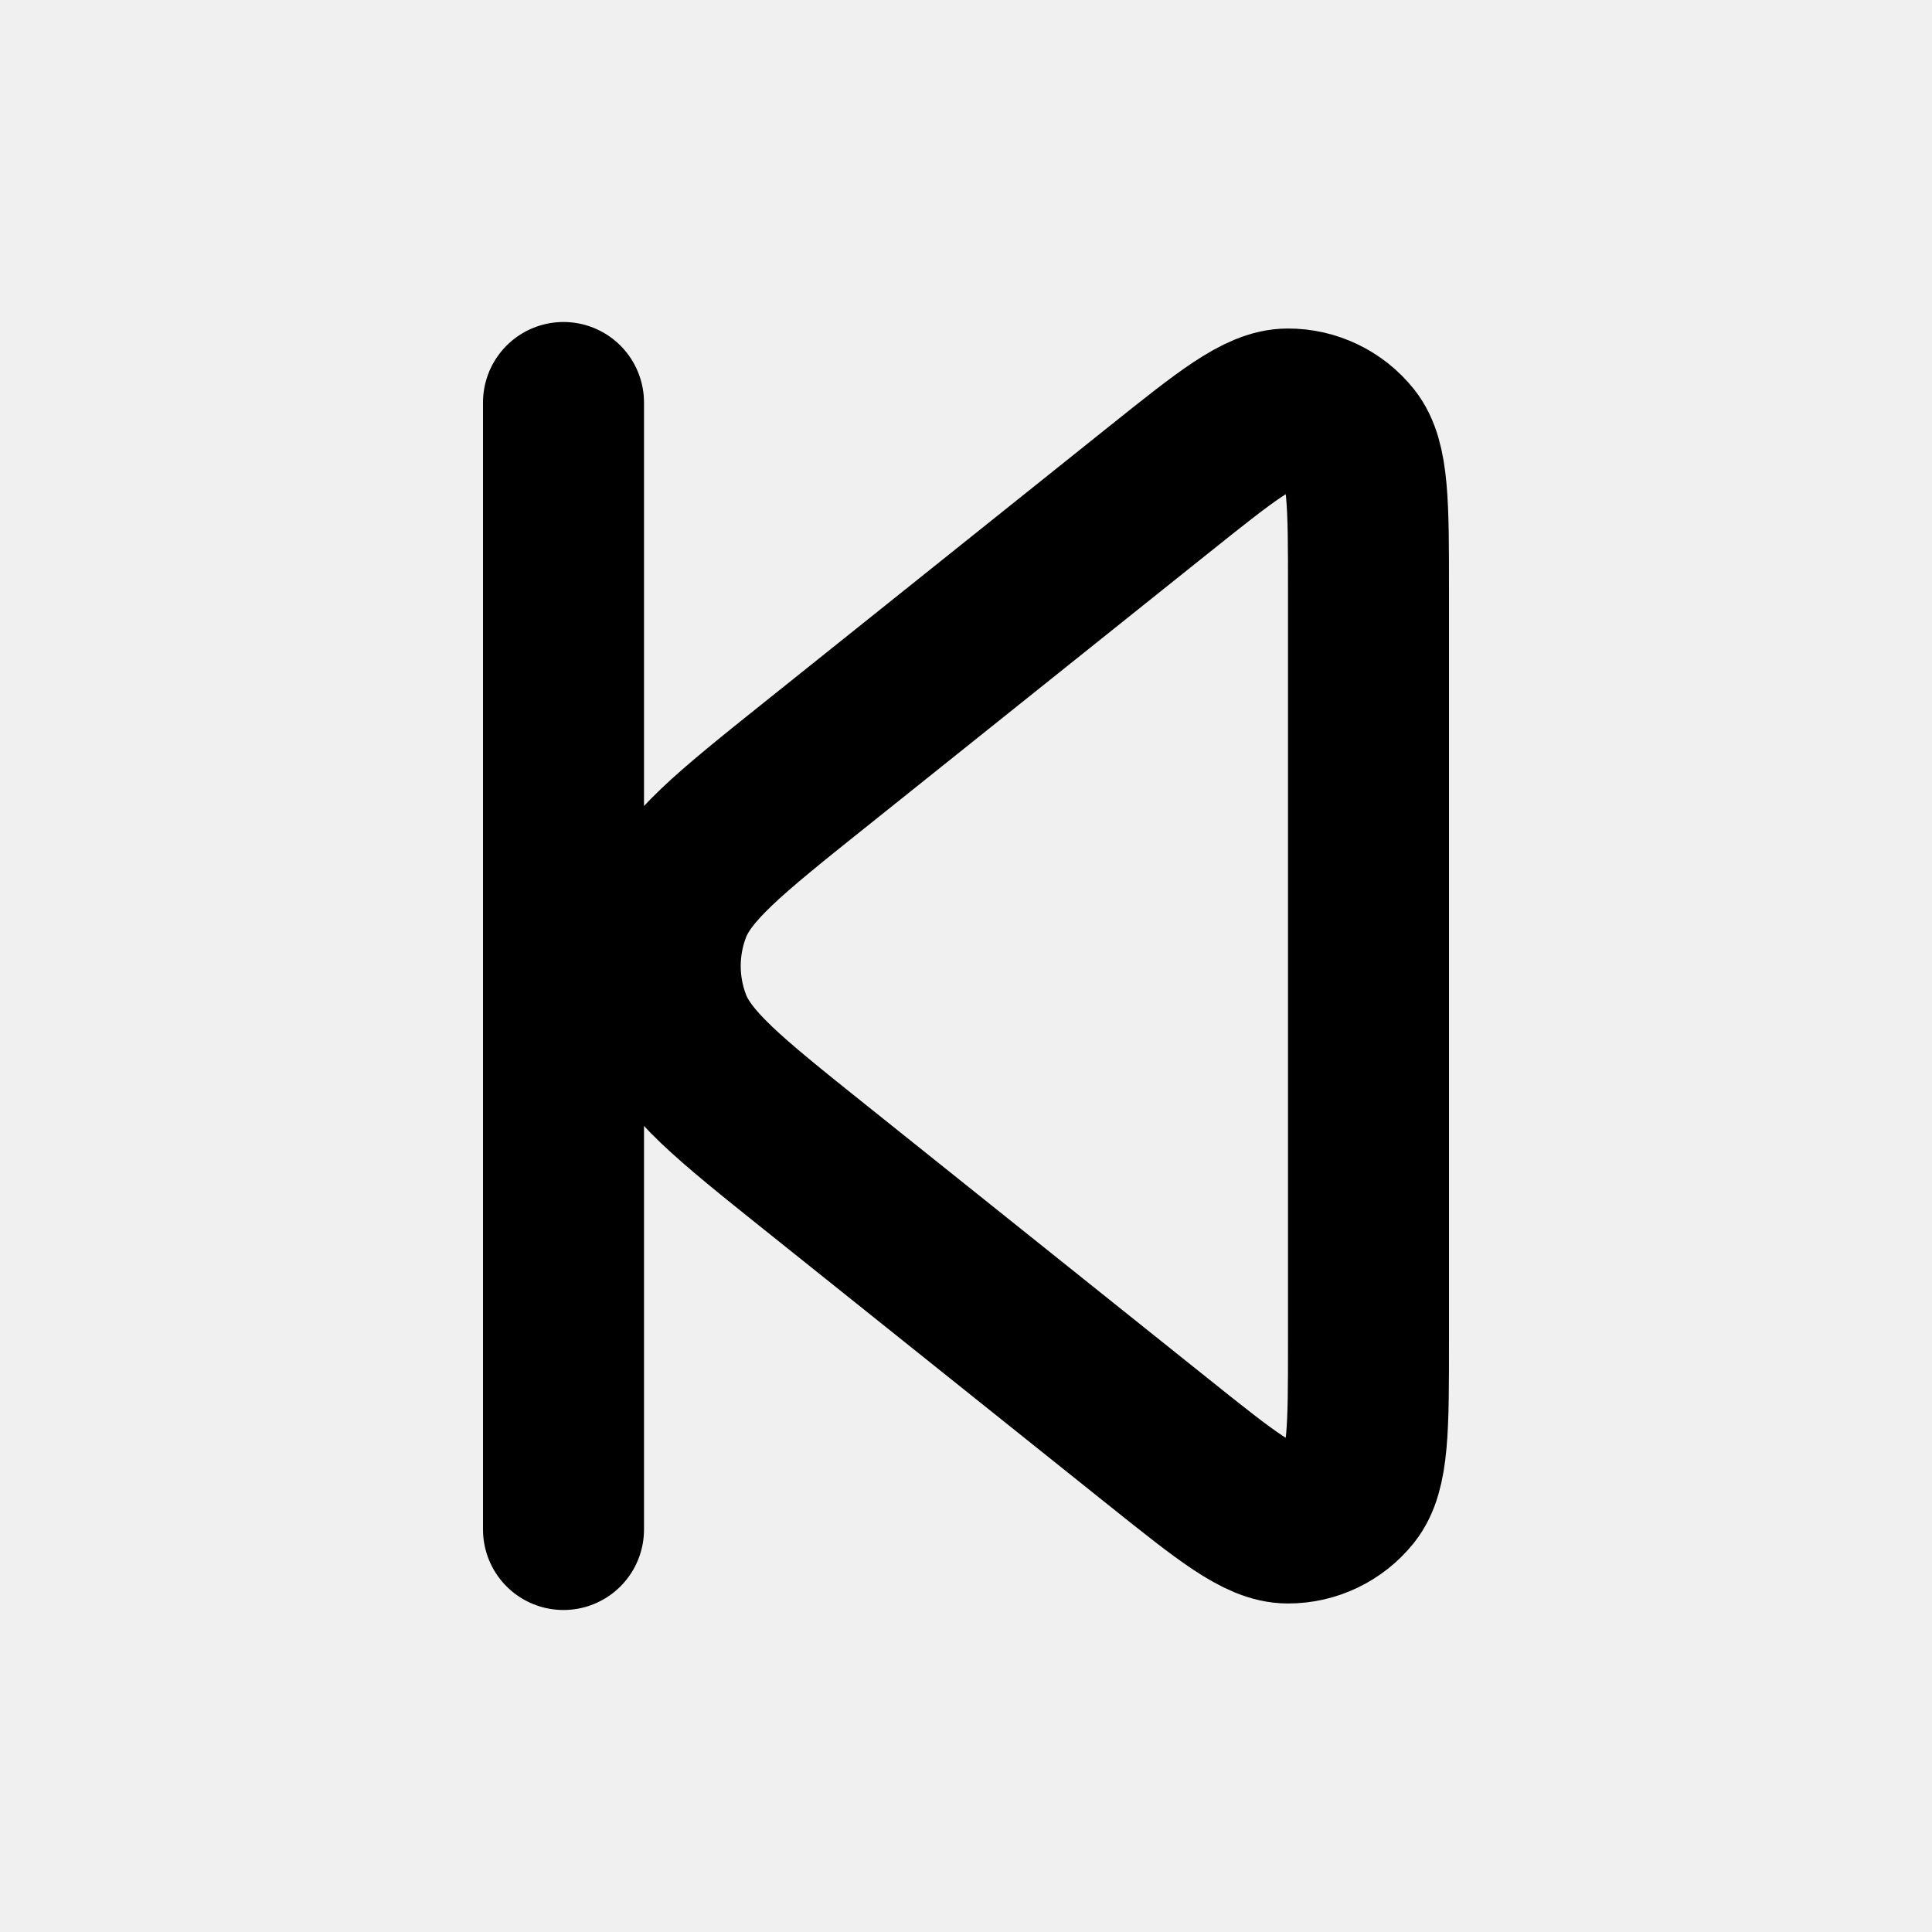
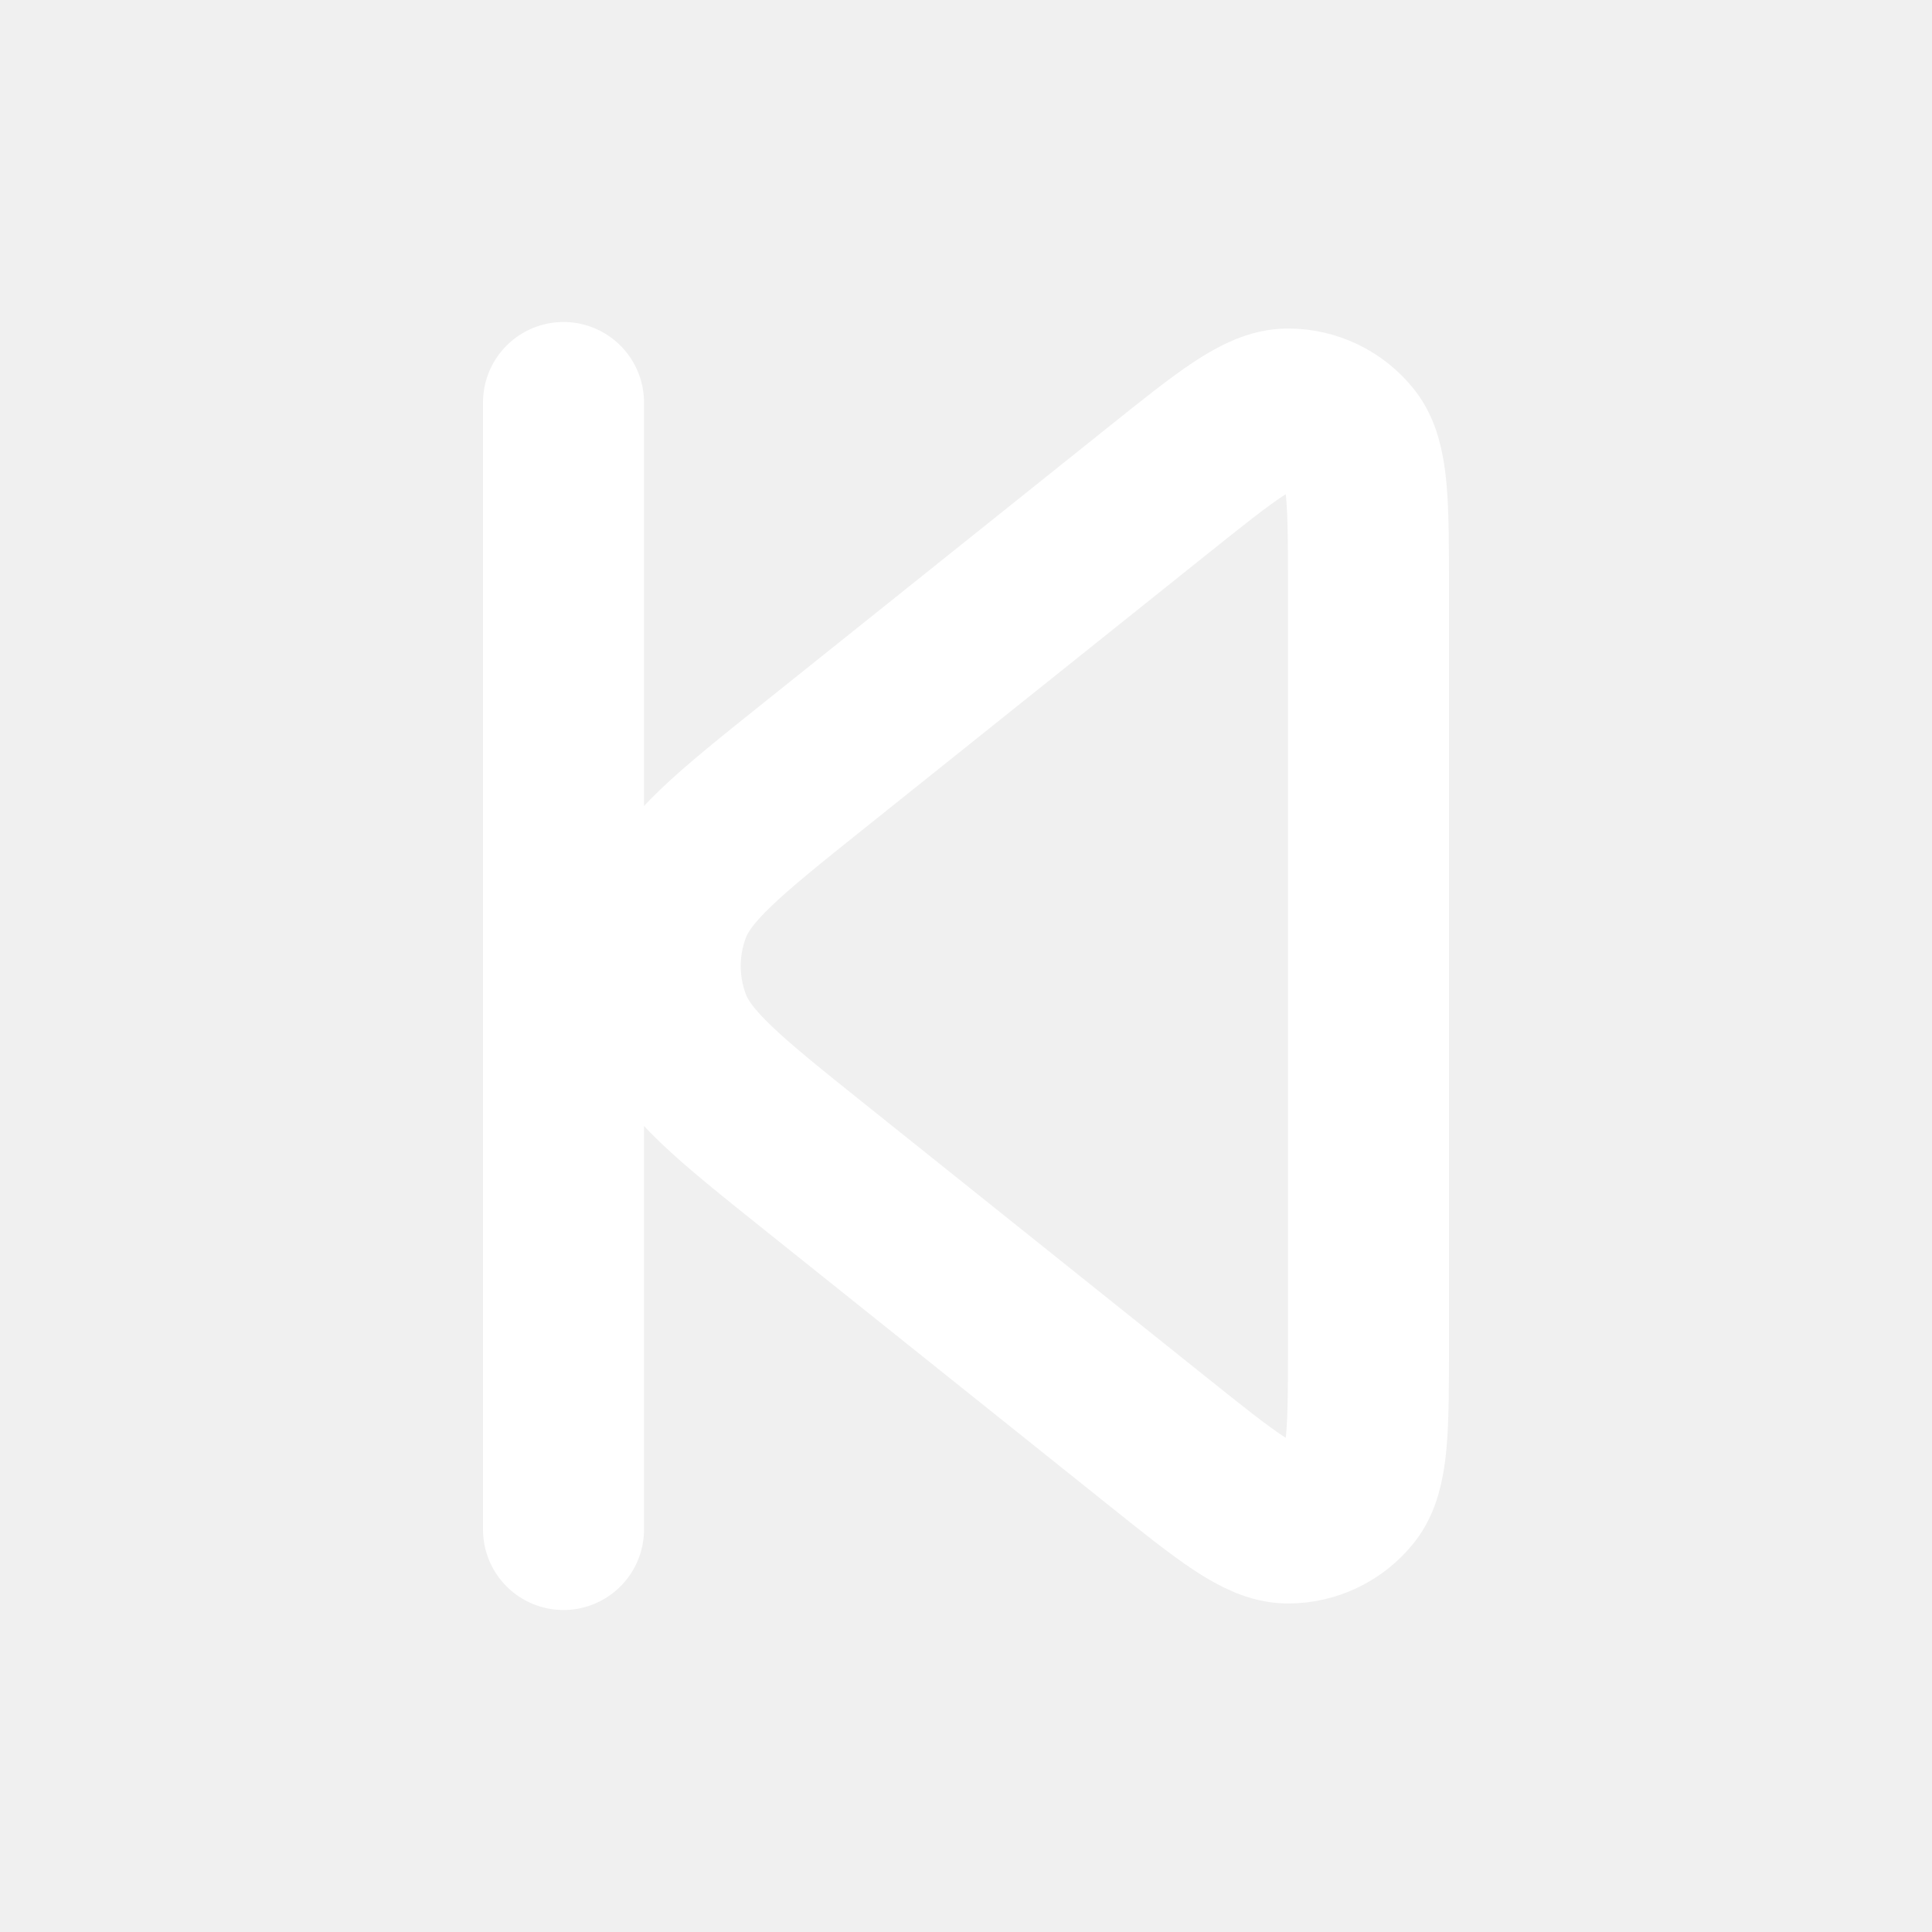
<svg xmlns="http://www.w3.org/2000/svg" width="800px" height="800px" viewBox="0 0 24 24" fill="none">
-   <path d="M7 5V19M17 7.329V16.671C17 17.737 17 18.27 16.782 18.543C16.592 18.781 16.303 18.92 15.999 18.919C15.649 18.919 15.233 18.586 14.4 17.92L10.123 14.499C9.056 13.645 8.522 13.218 8.329 12.702C8.159 12.249 8.159 11.751 8.329 11.298C8.522 10.782 9.056 10.355 10.123 9.501L14.4 6.08C15.233 5.414 15.649 5.081 15.999 5.081C16.303 5.08 16.592 5.219 16.782 5.457C17 5.73 17 6.263 17 7.329Z" stroke="#000000" stroke-width="2" stroke-linecap="round" stroke-linejoin="round" />
+   <path d="M7 5V19M17 7.329V16.671C17 17.737 17 18.27 16.782 18.543C16.592 18.781 16.303 18.92 15.999 18.919C15.649 18.919 15.233 18.586 14.4 17.92L10.123 14.499C9.056 13.645 8.522 13.218 8.329 12.702C8.159 12.249 8.159 11.751 8.329 11.298C8.522 10.782 9.056 10.355 10.123 9.501L14.4 6.08C15.233 5.414 15.649 5.081 15.999 5.081C16.303 5.08 16.592 5.219 16.782 5.457C17 5.73 17 6.263 17 7.329Z" stroke="#FFFFFF" stroke-width="2" stroke-linecap="round" stroke-linejoin="round" />
</svg>
